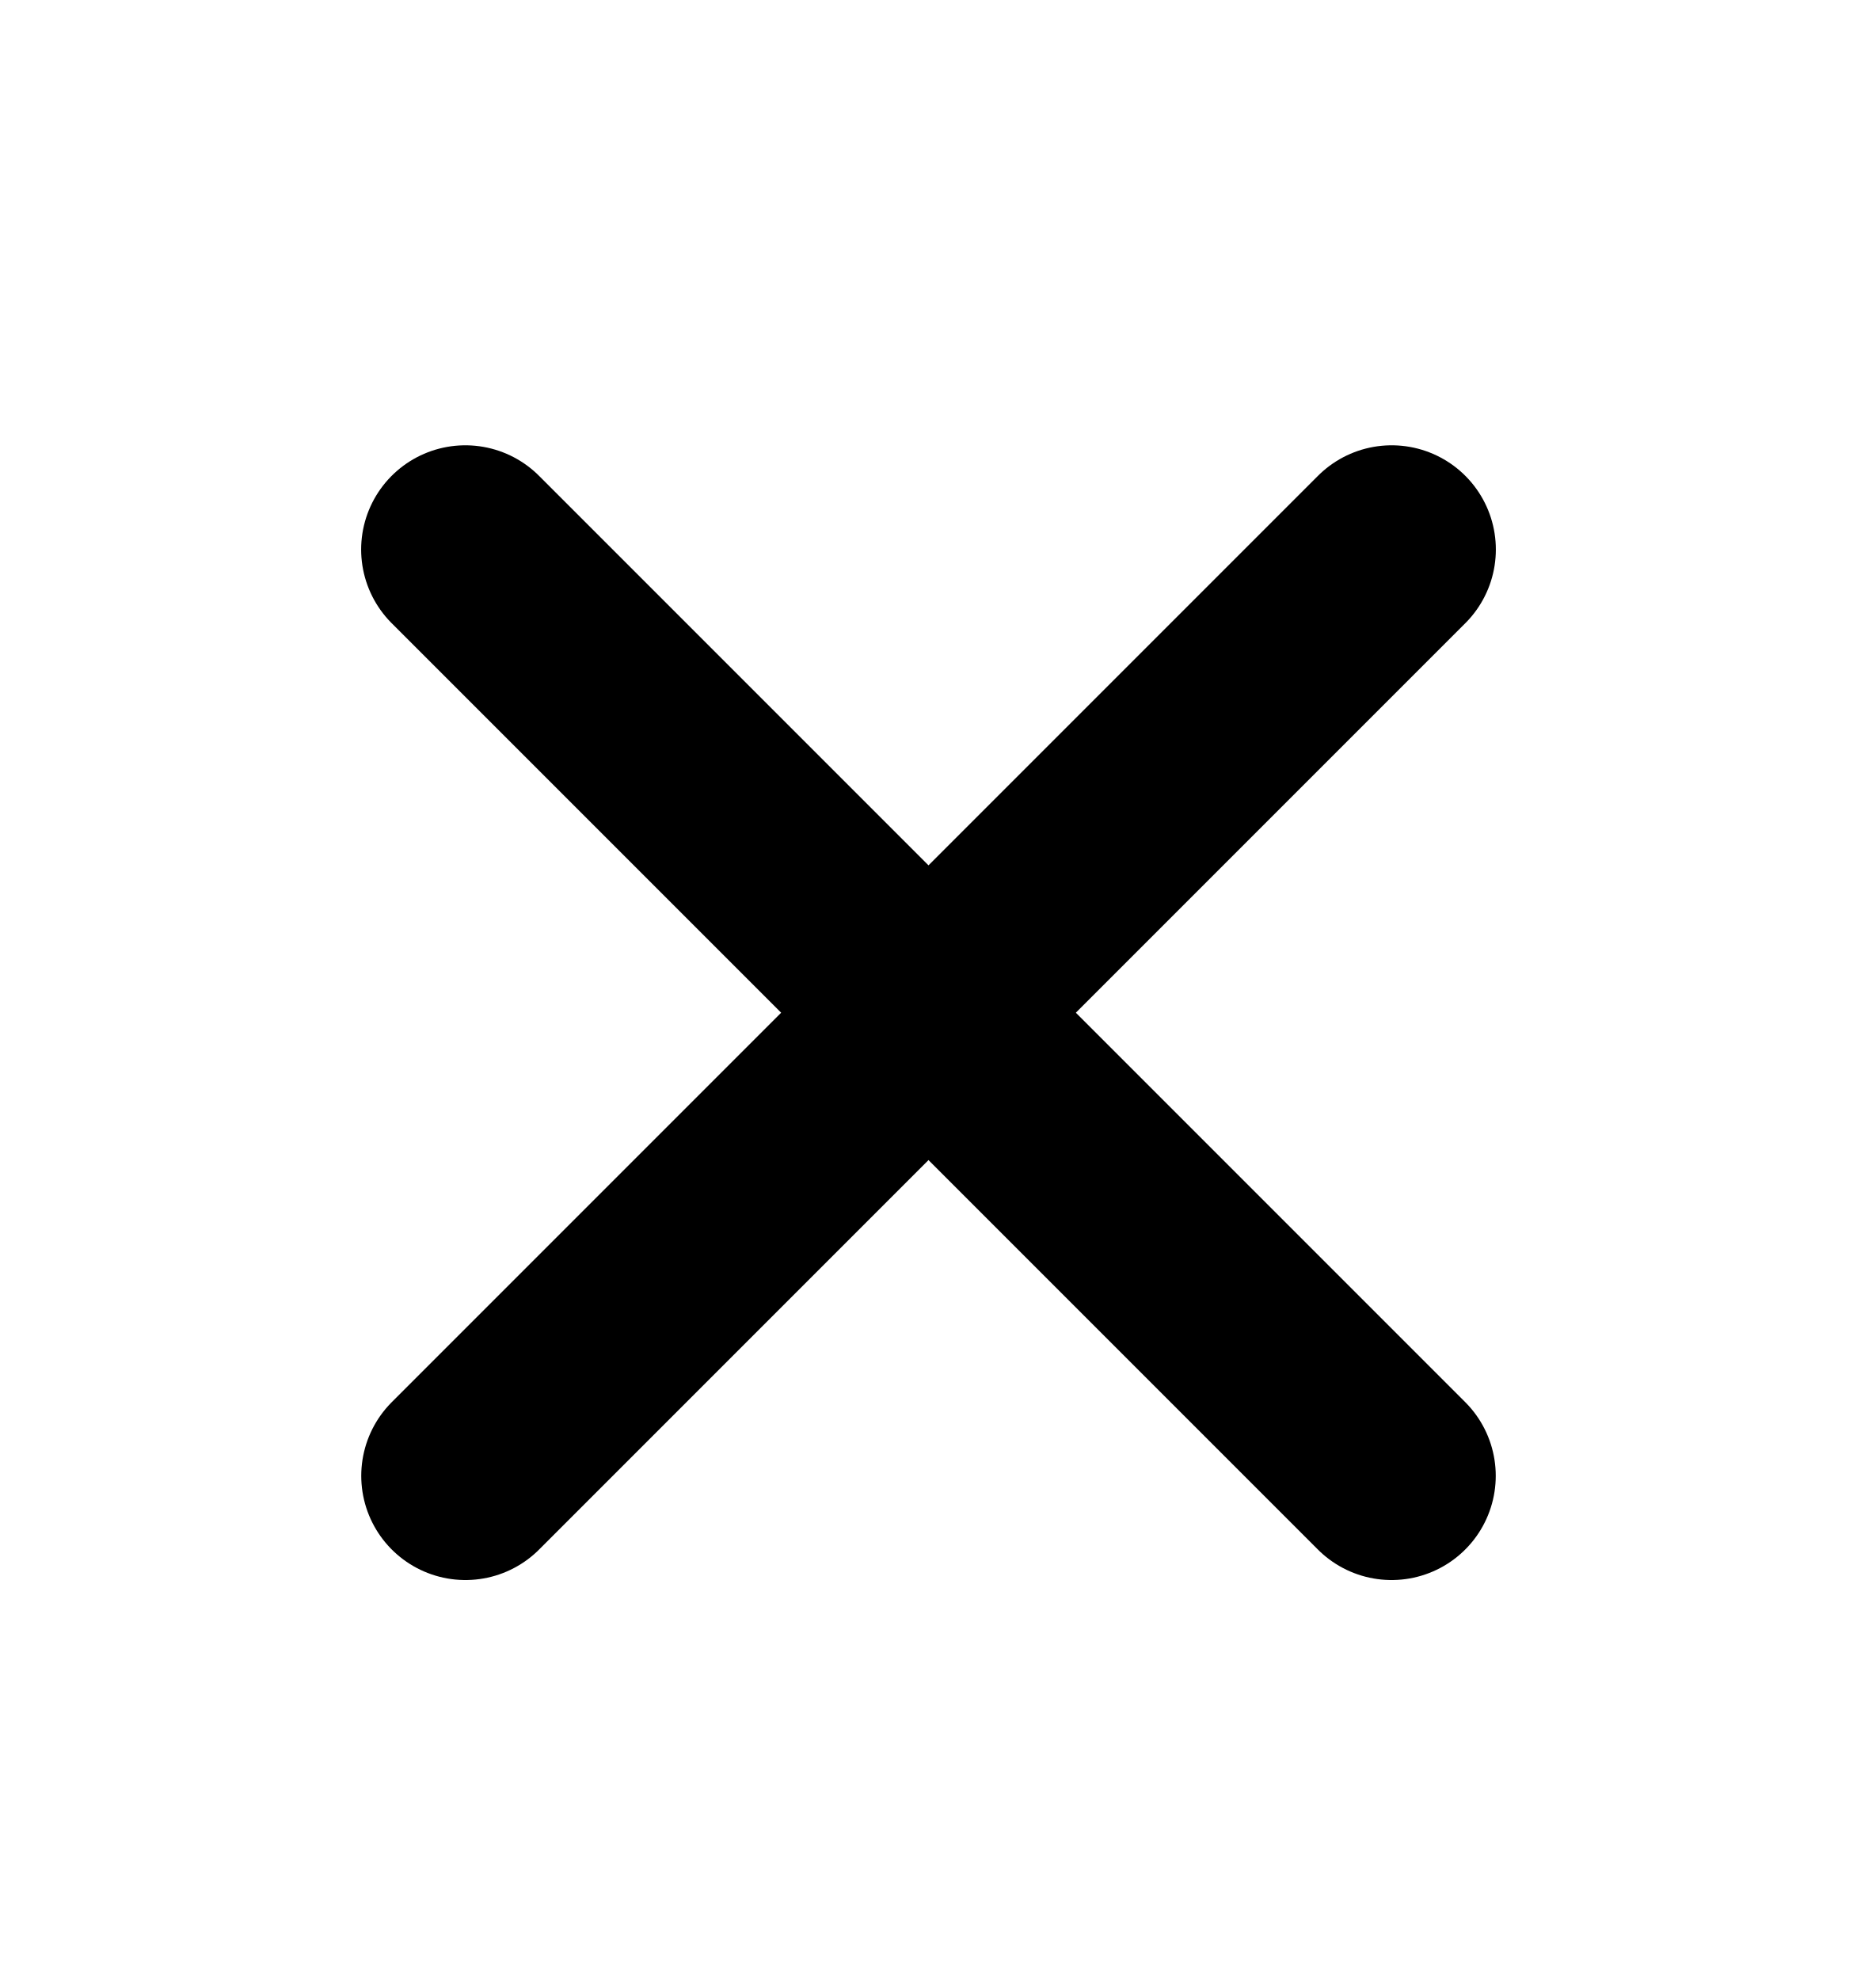
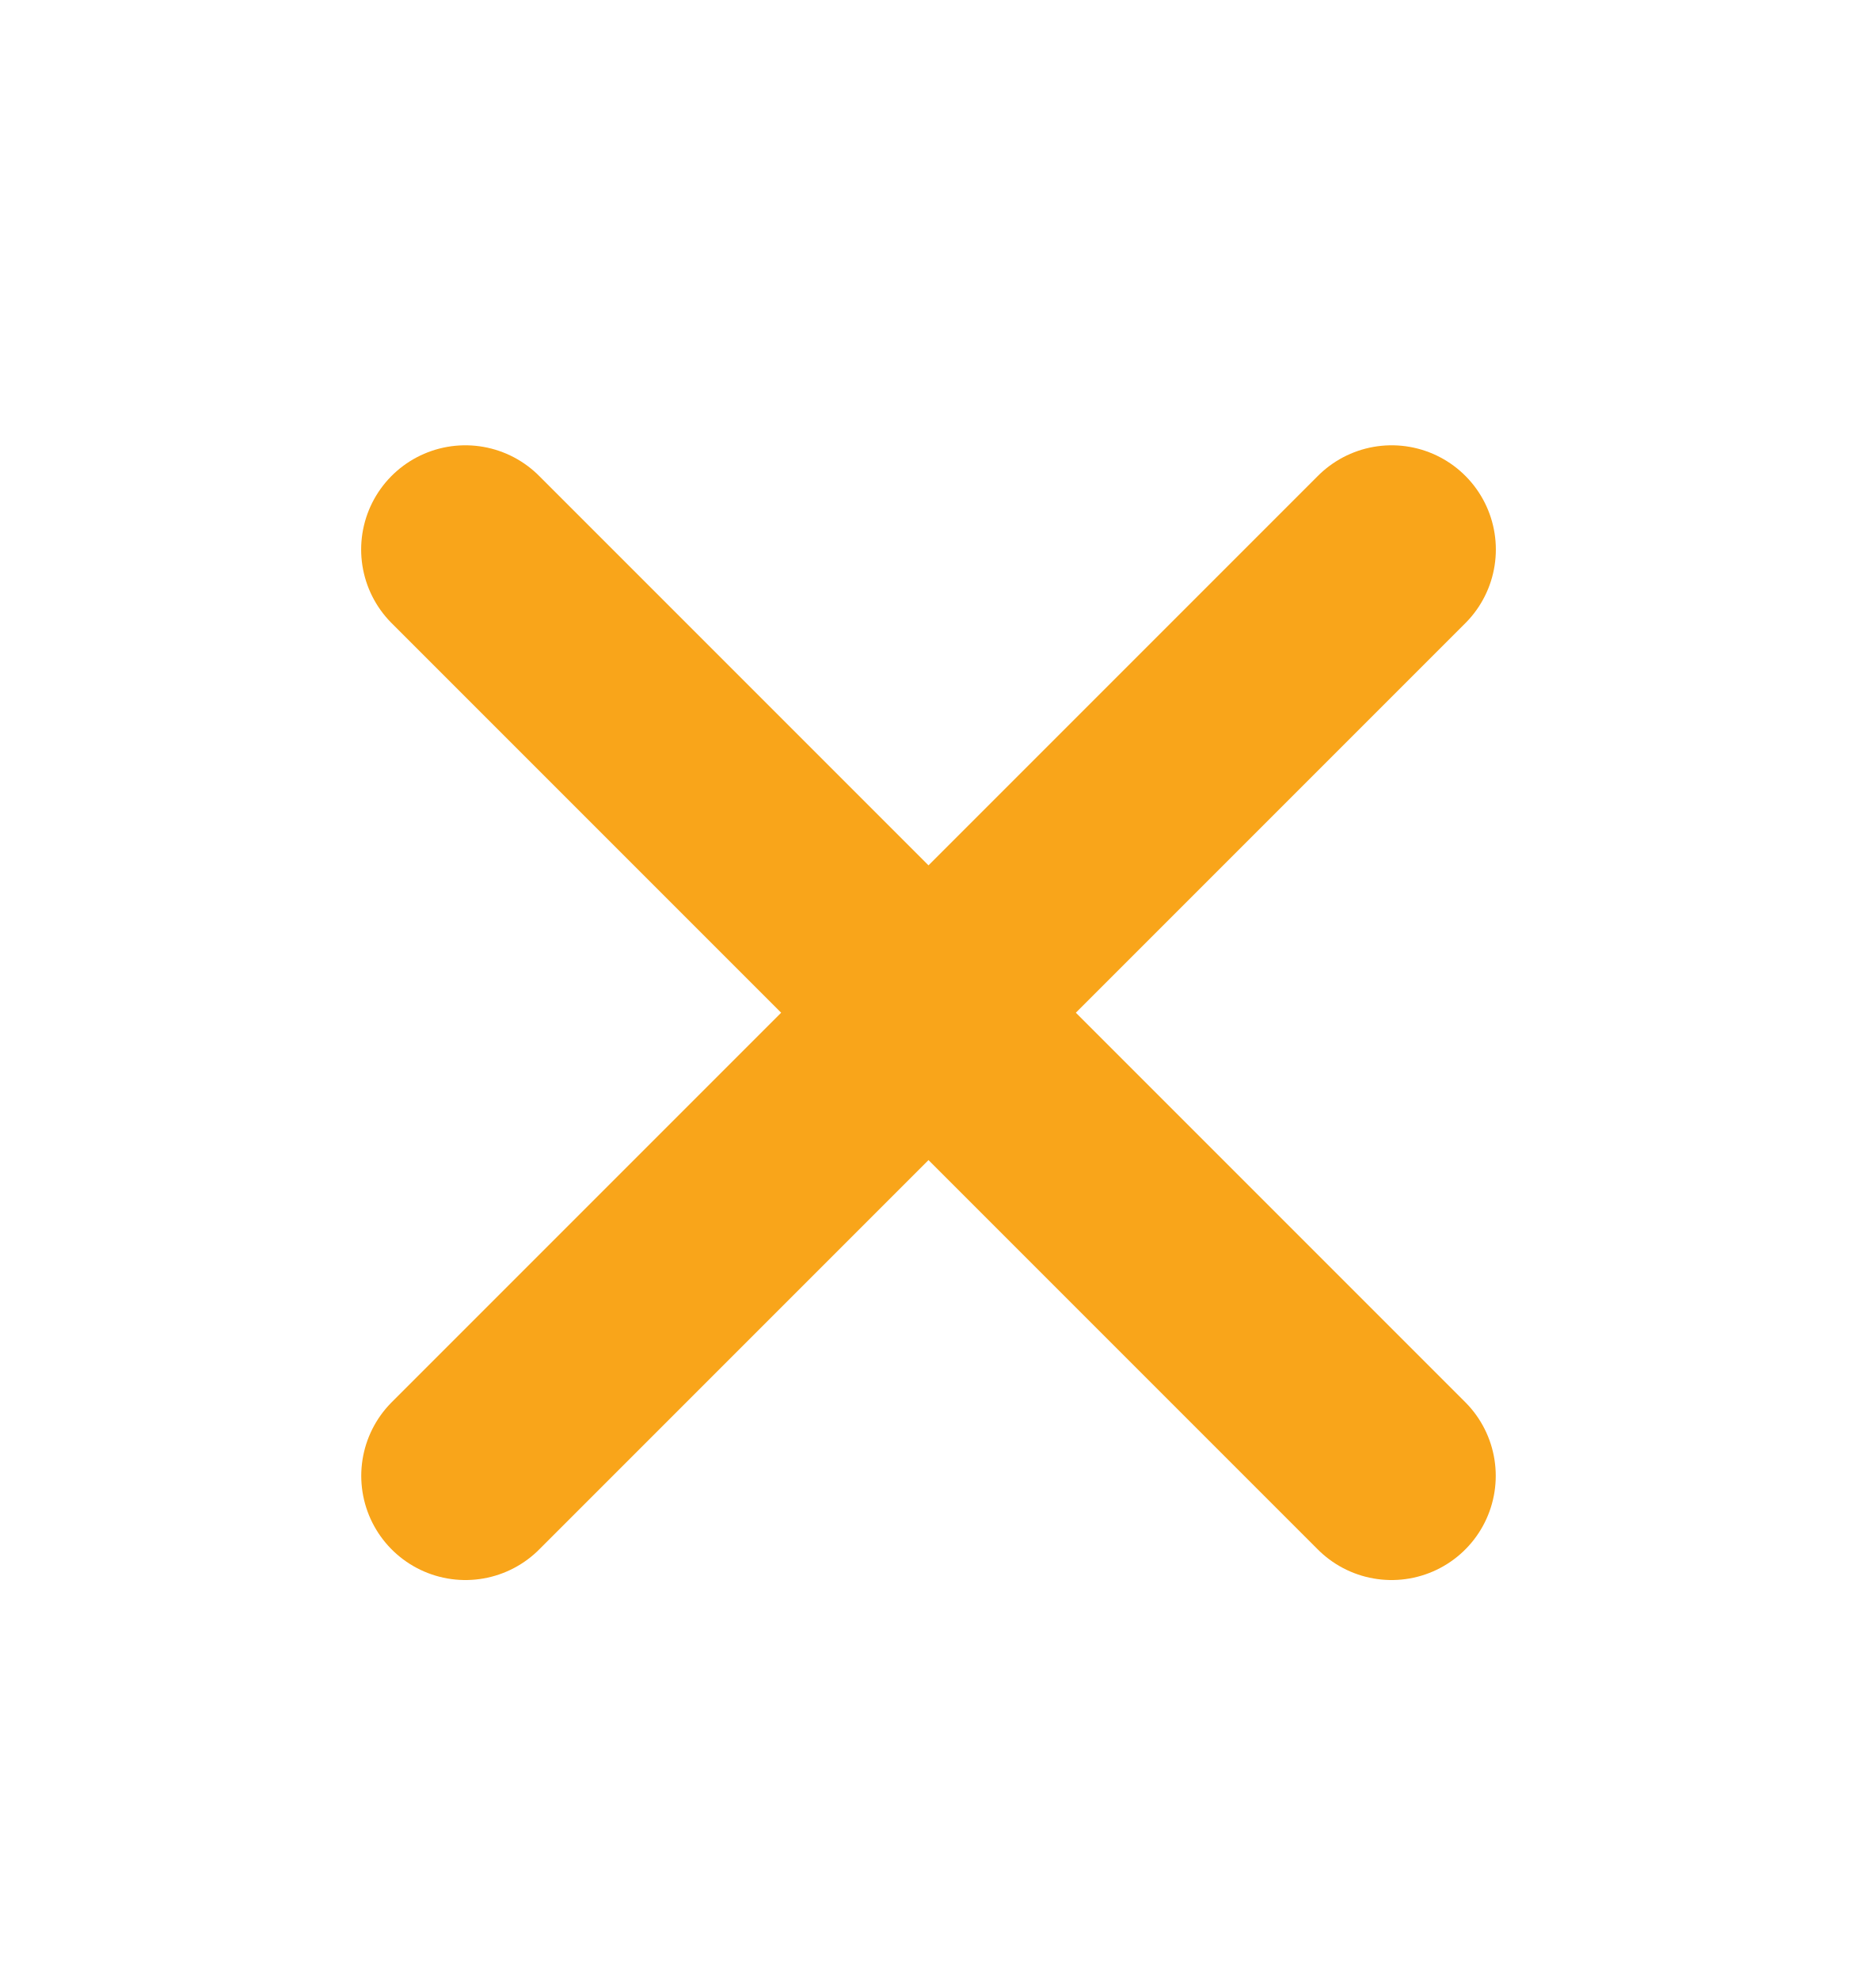
<svg xmlns="http://www.w3.org/2000/svg" width="18" height="19" viewBox="0 0 18 19" fill="none">
-   <path d="M13.356 5.273L4.467 14.162" stroke="black" stroke-width="2" stroke-linecap="round" stroke-linejoin="round" />
-   <path d="M13.355 14.162L4.466 5.273" stroke="black" stroke-width="2" stroke-linecap="round" stroke-linejoin="round" />
+   <path d="M13.356 5.273L4.467 14.162" stroke="#f9a51a" stroke-width="2" stroke-linecap="round" stroke-linejoin="round" />
+   <path d="M13.355 14.162L4.466 5.273" stroke="#f9a51a" stroke-width="2" stroke-linecap="round" stroke-linejoin="round" />
</svg>
